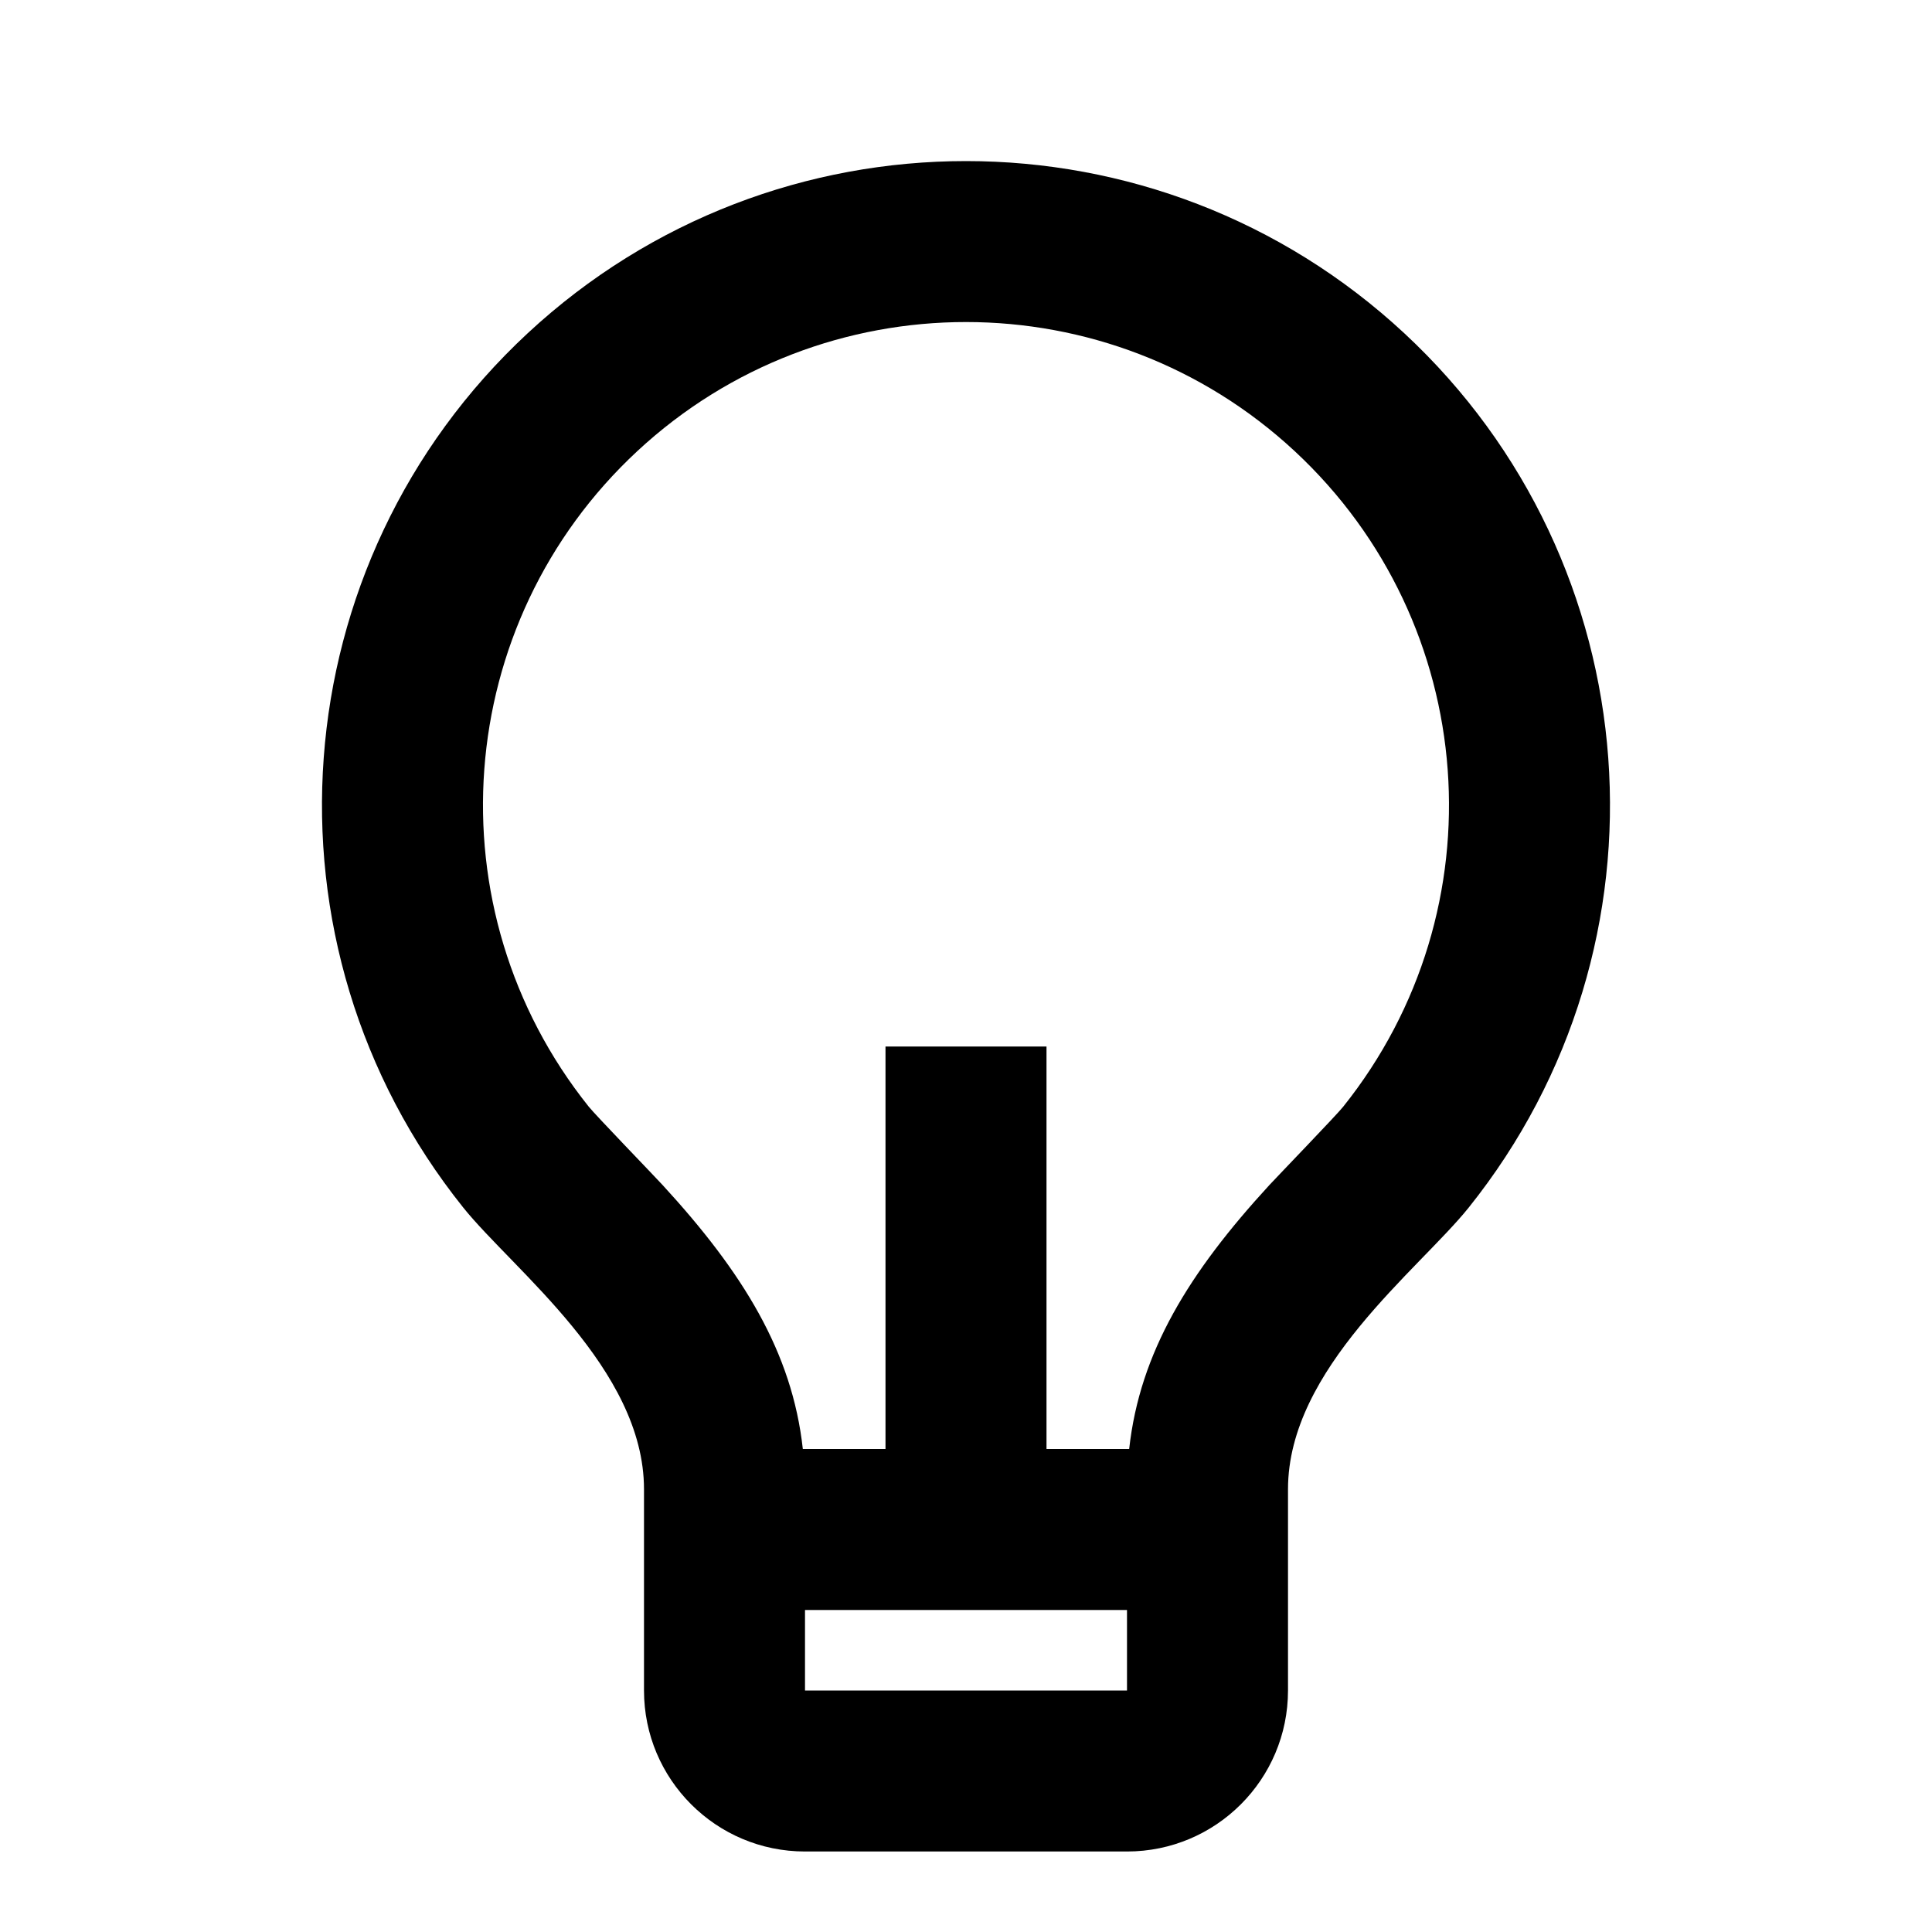
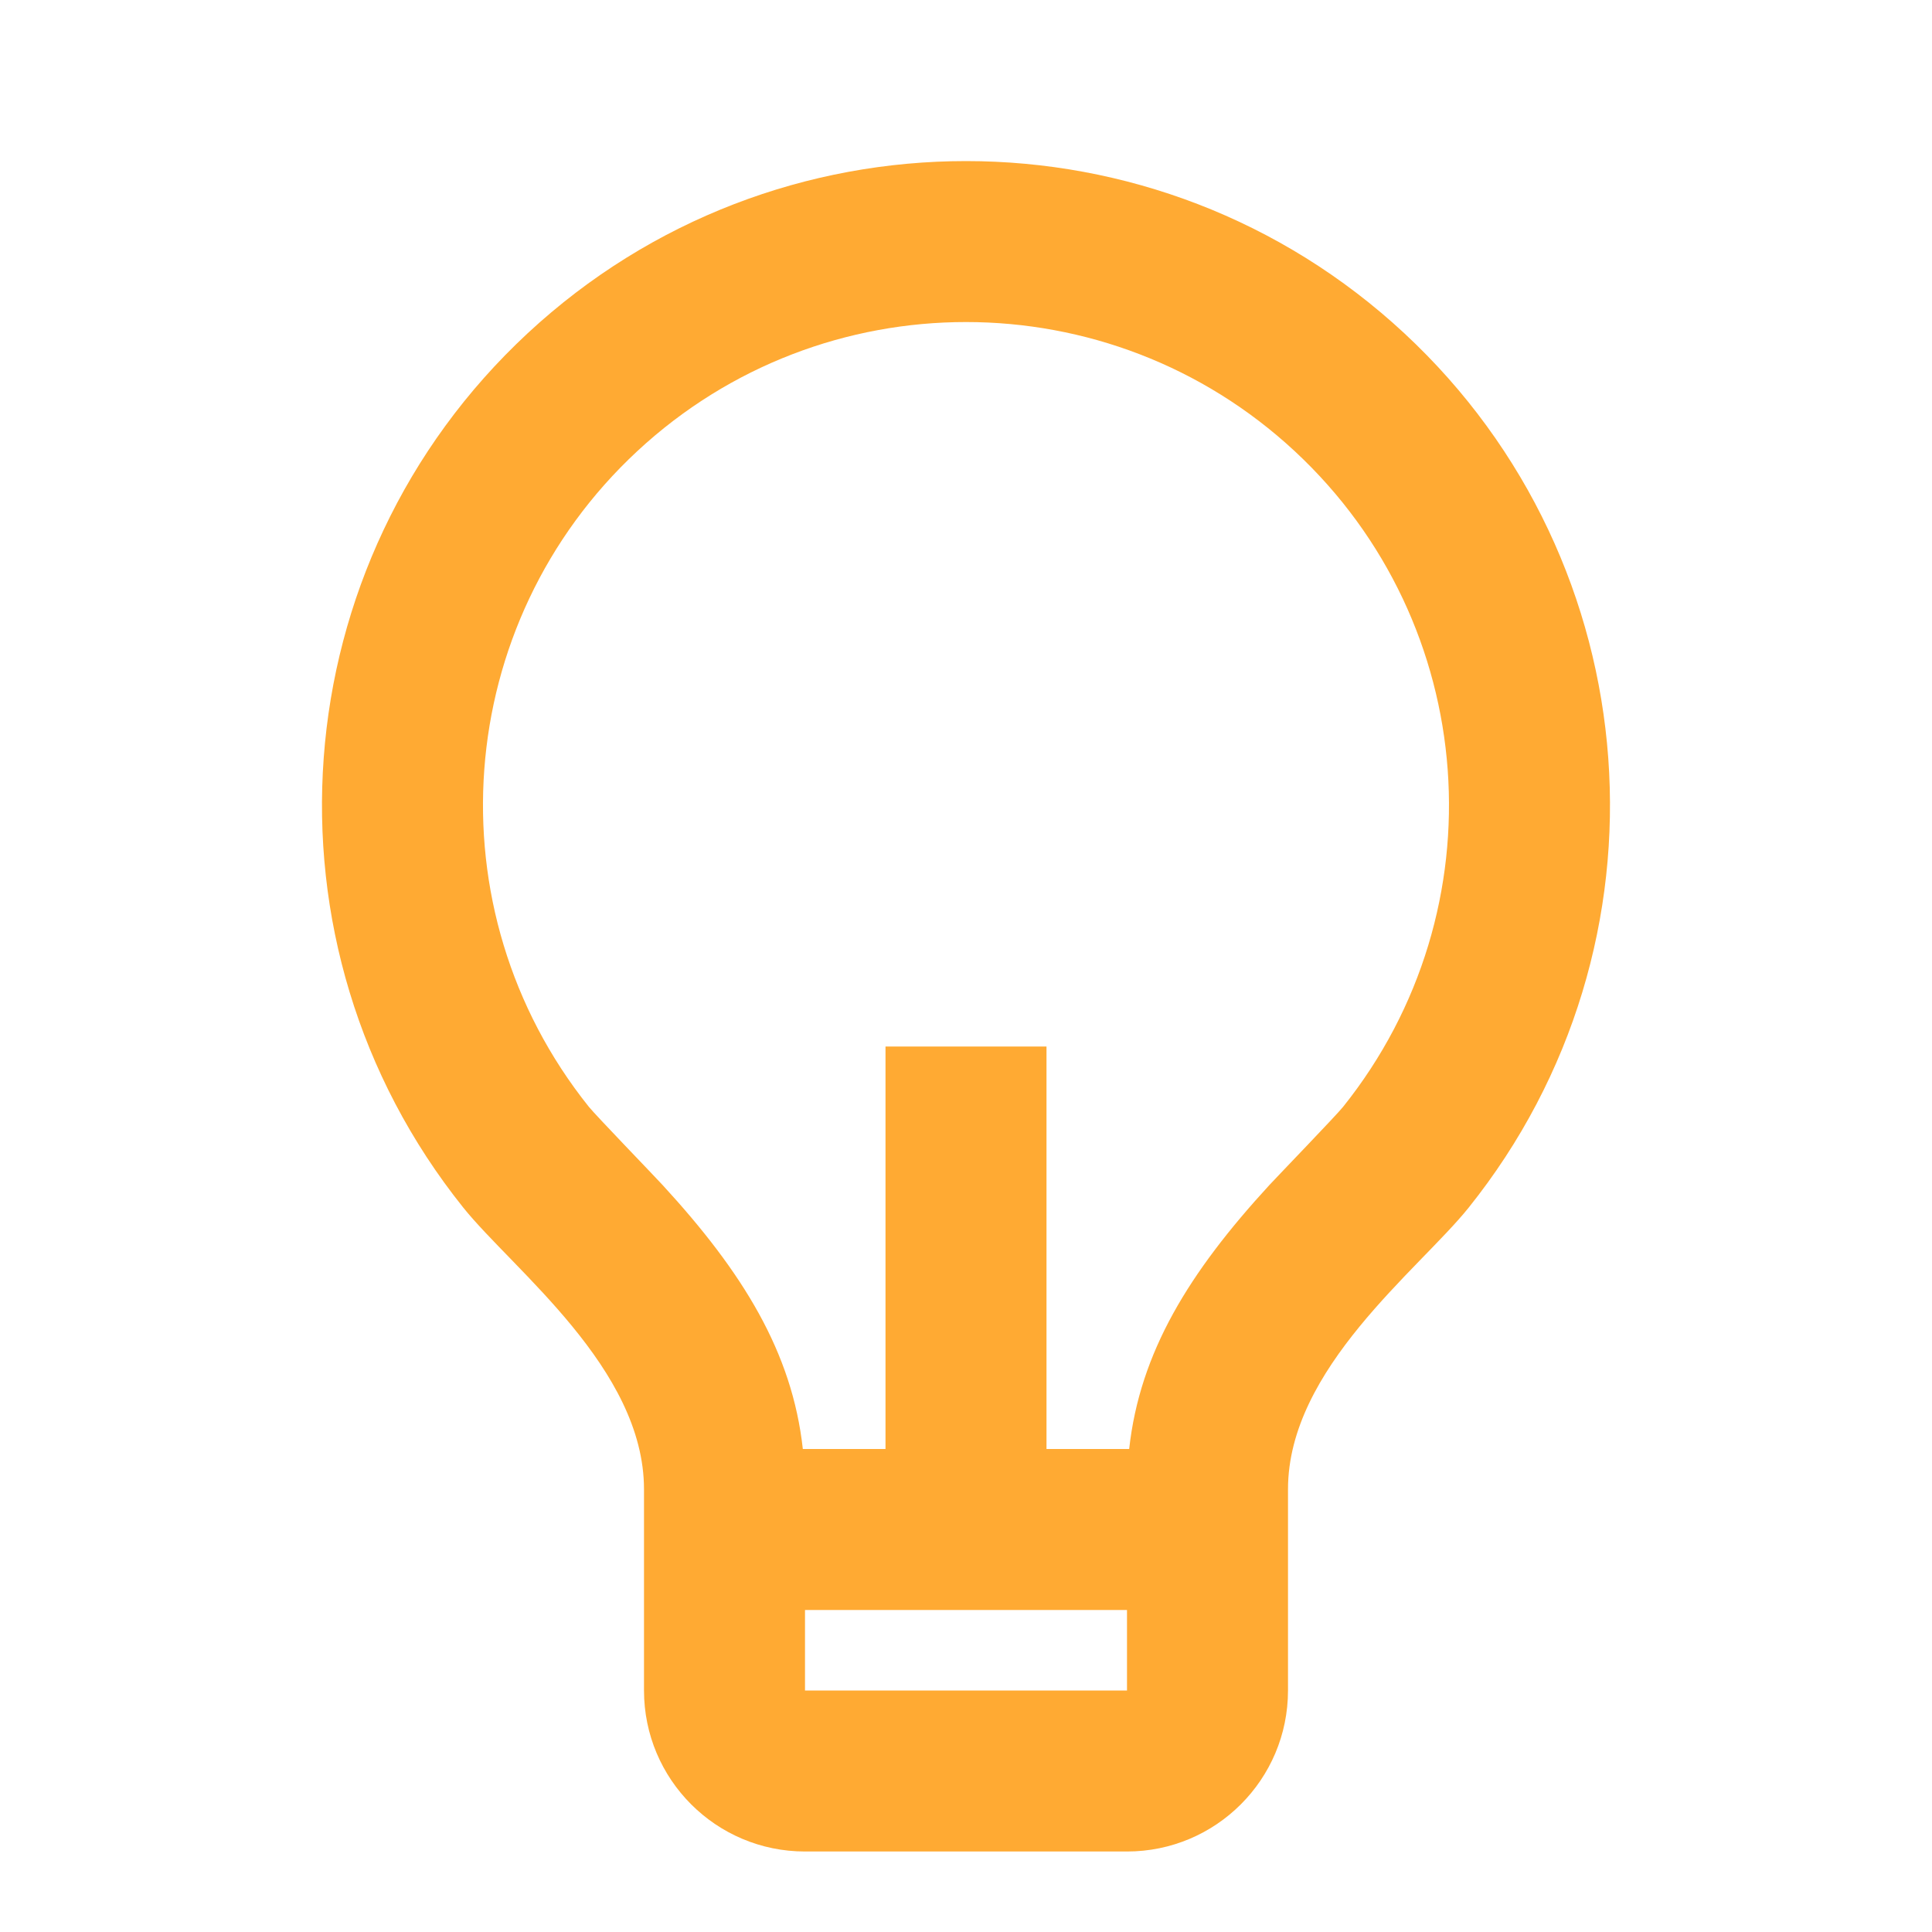
- <svg xmlns="http://www.w3.org/2000/svg" viewBox="0 0 24 24">
+ <svg xmlns="http://www.w3.org/2000/svg" class="lightbulb" viewBox="0 0 24 24">
  <g>
-     <path d="M0 0h24v24H0z" fill="none" />
-     <path d="M9.973 18H11v-5h2v5h1.027c.132-1.202.745-2.194 1.74-3.277.113-.122.832-.867.917-.973a6 6 0 1 0-9.37-.002c.086.107.807.853.918.974.996 1.084 1.609 2.076 1.741 3.278zM10 20v1h4v-1h-4zm-4.246-5a8 8 0 1 1 12.49.002C17.624 15.774 16 17 16 18.5V21a2 2 0 0 1-2 2h-4a2 2 0 0 1-2-2v-2.5C8 17 6.375 15.774 5.754 15z" />
+     <path d="M0 0h24v24H0z" stroke="none" fill="none" />
+     <path fill="#FFAA33" d="M9.973 18H11v-5h2v5h1.027c.132-1.202.745-2.194 1.74-3.277.113-.122.832-.867.917-.973a6 6 0 1 0-9.37-.002c.086.107.807.853.918.974.996 1.084 1.609 2.076 1.741 3.278zM10 20v1h4v-1h-4zm-4.246-5a8 8 0 1 1 12.49.002C17.624 15.774 16 17 16 18.5V21a2 2 0 0 1-2 2h-4a2 2 0 0 1-2-2v-2.5C8 17 6.375 15.774 5.754 15z" />
  </g>
</svg>
